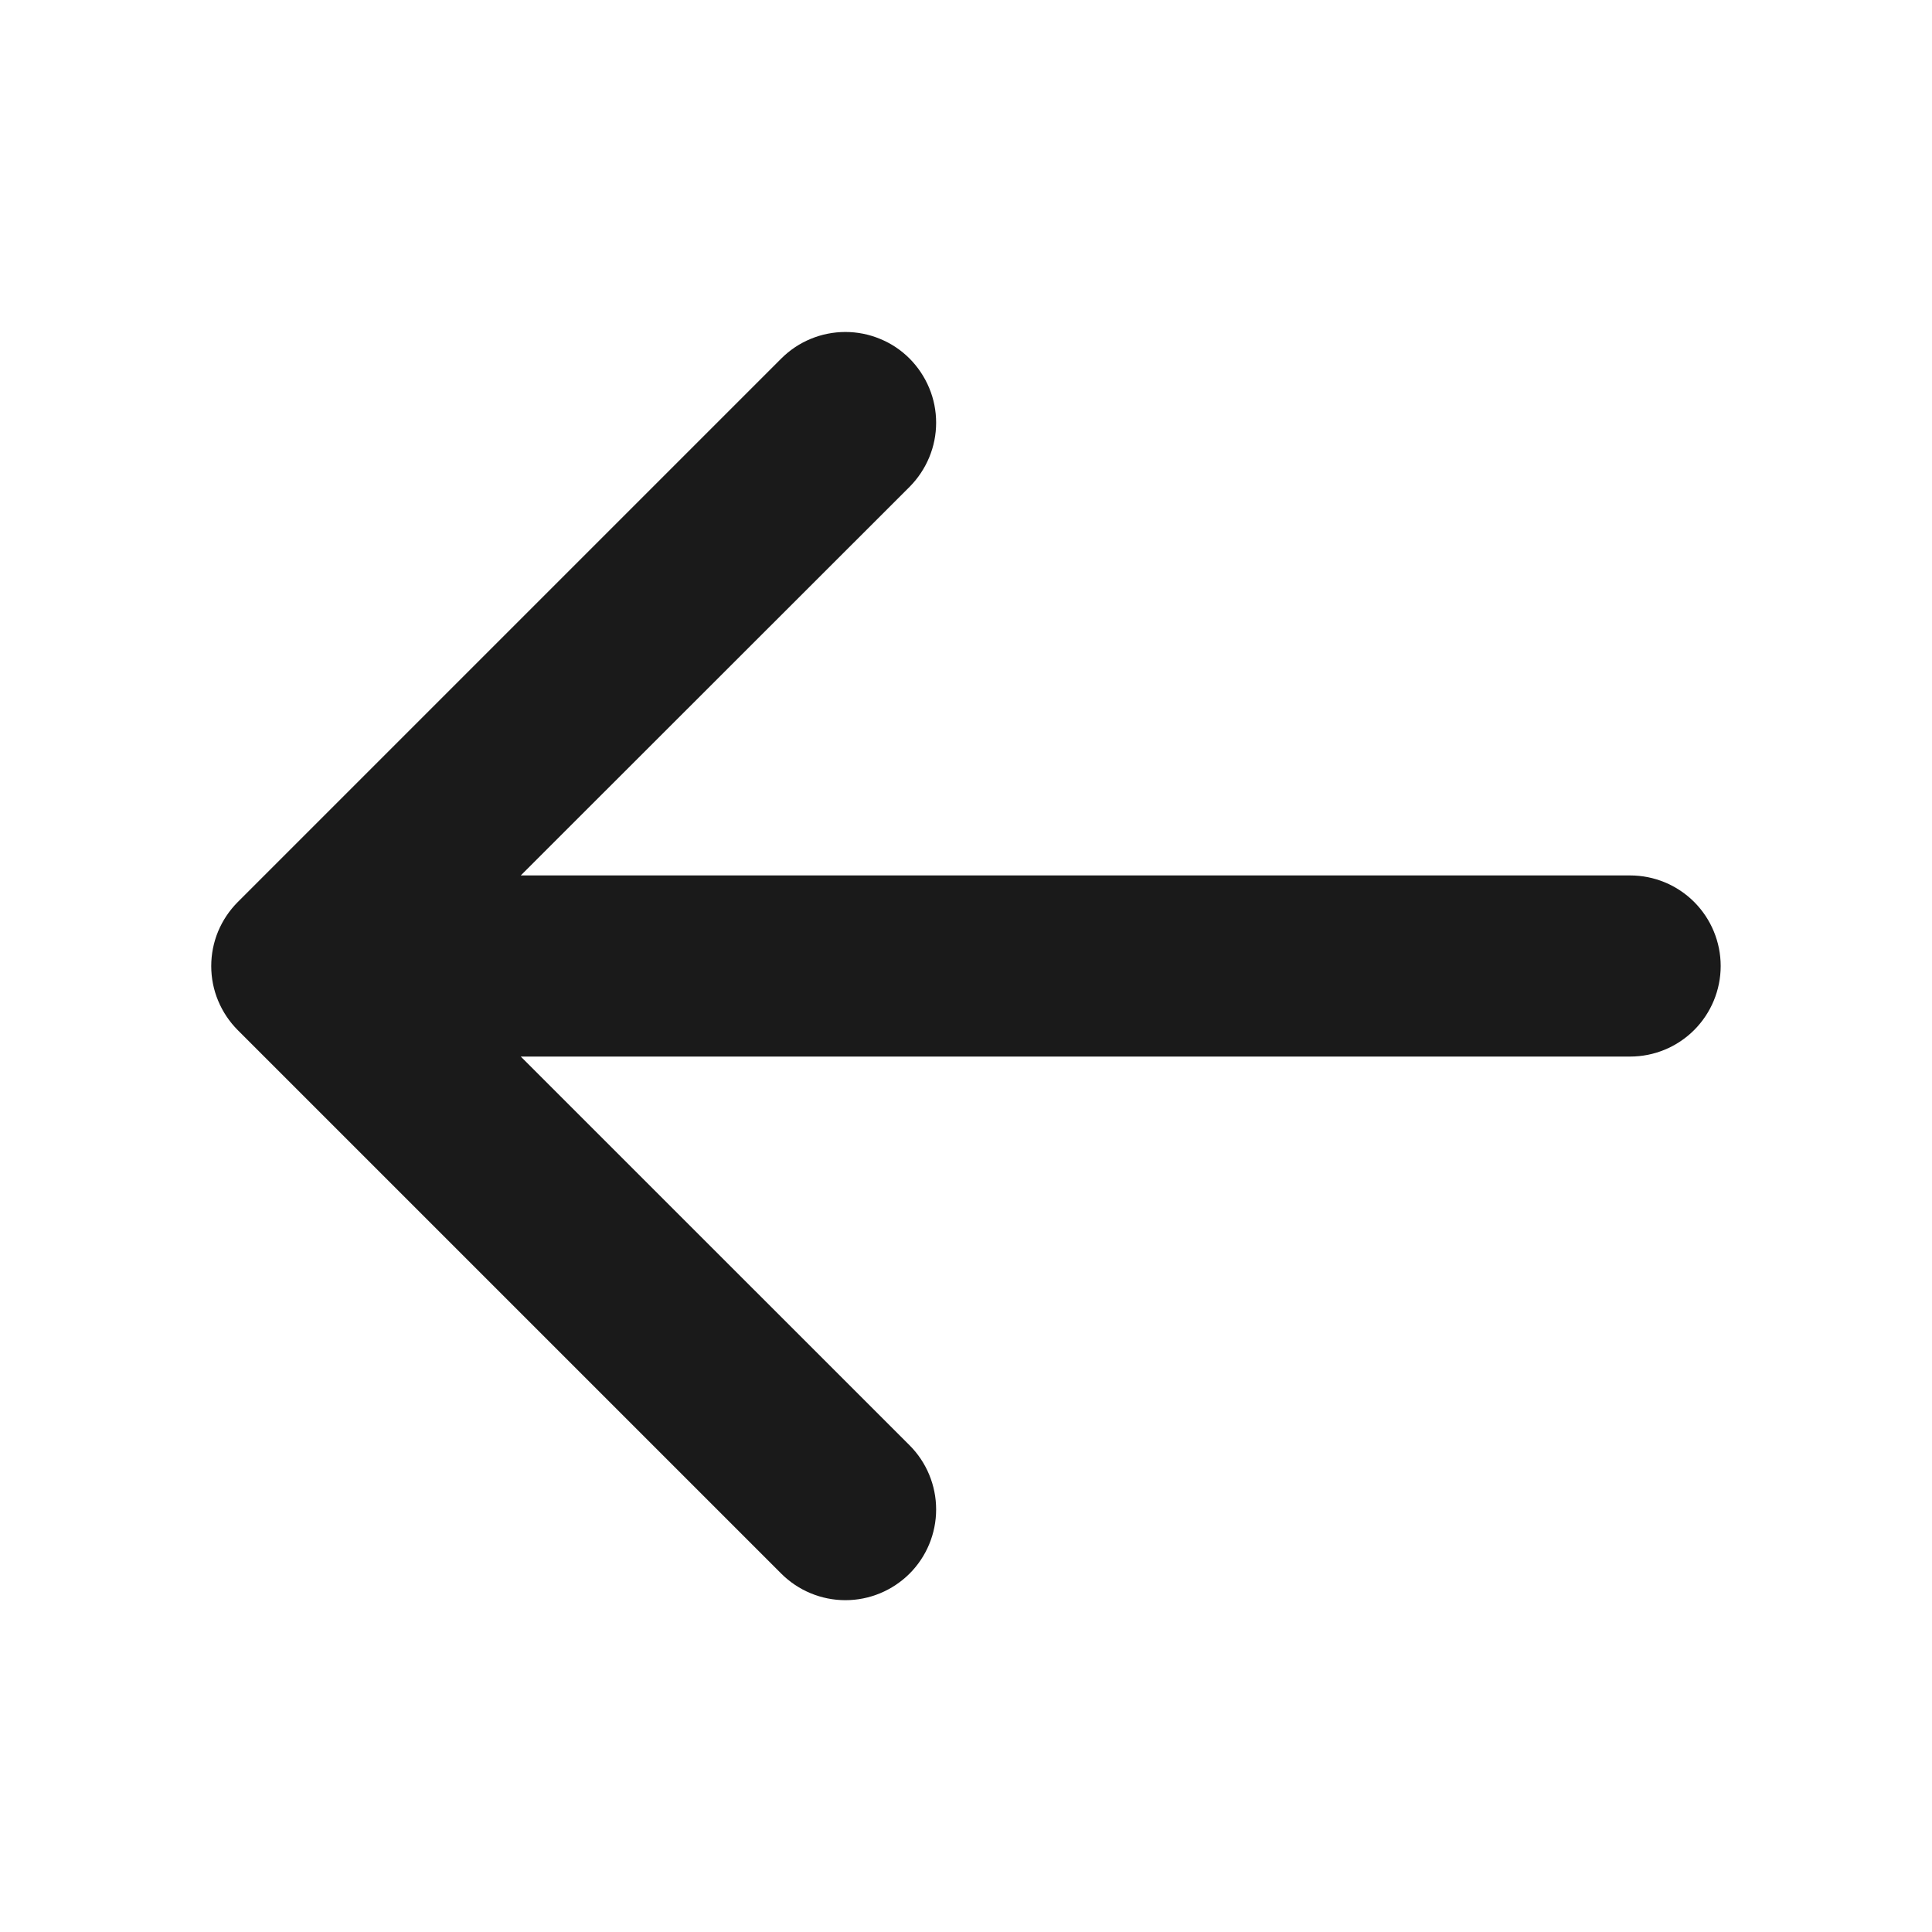
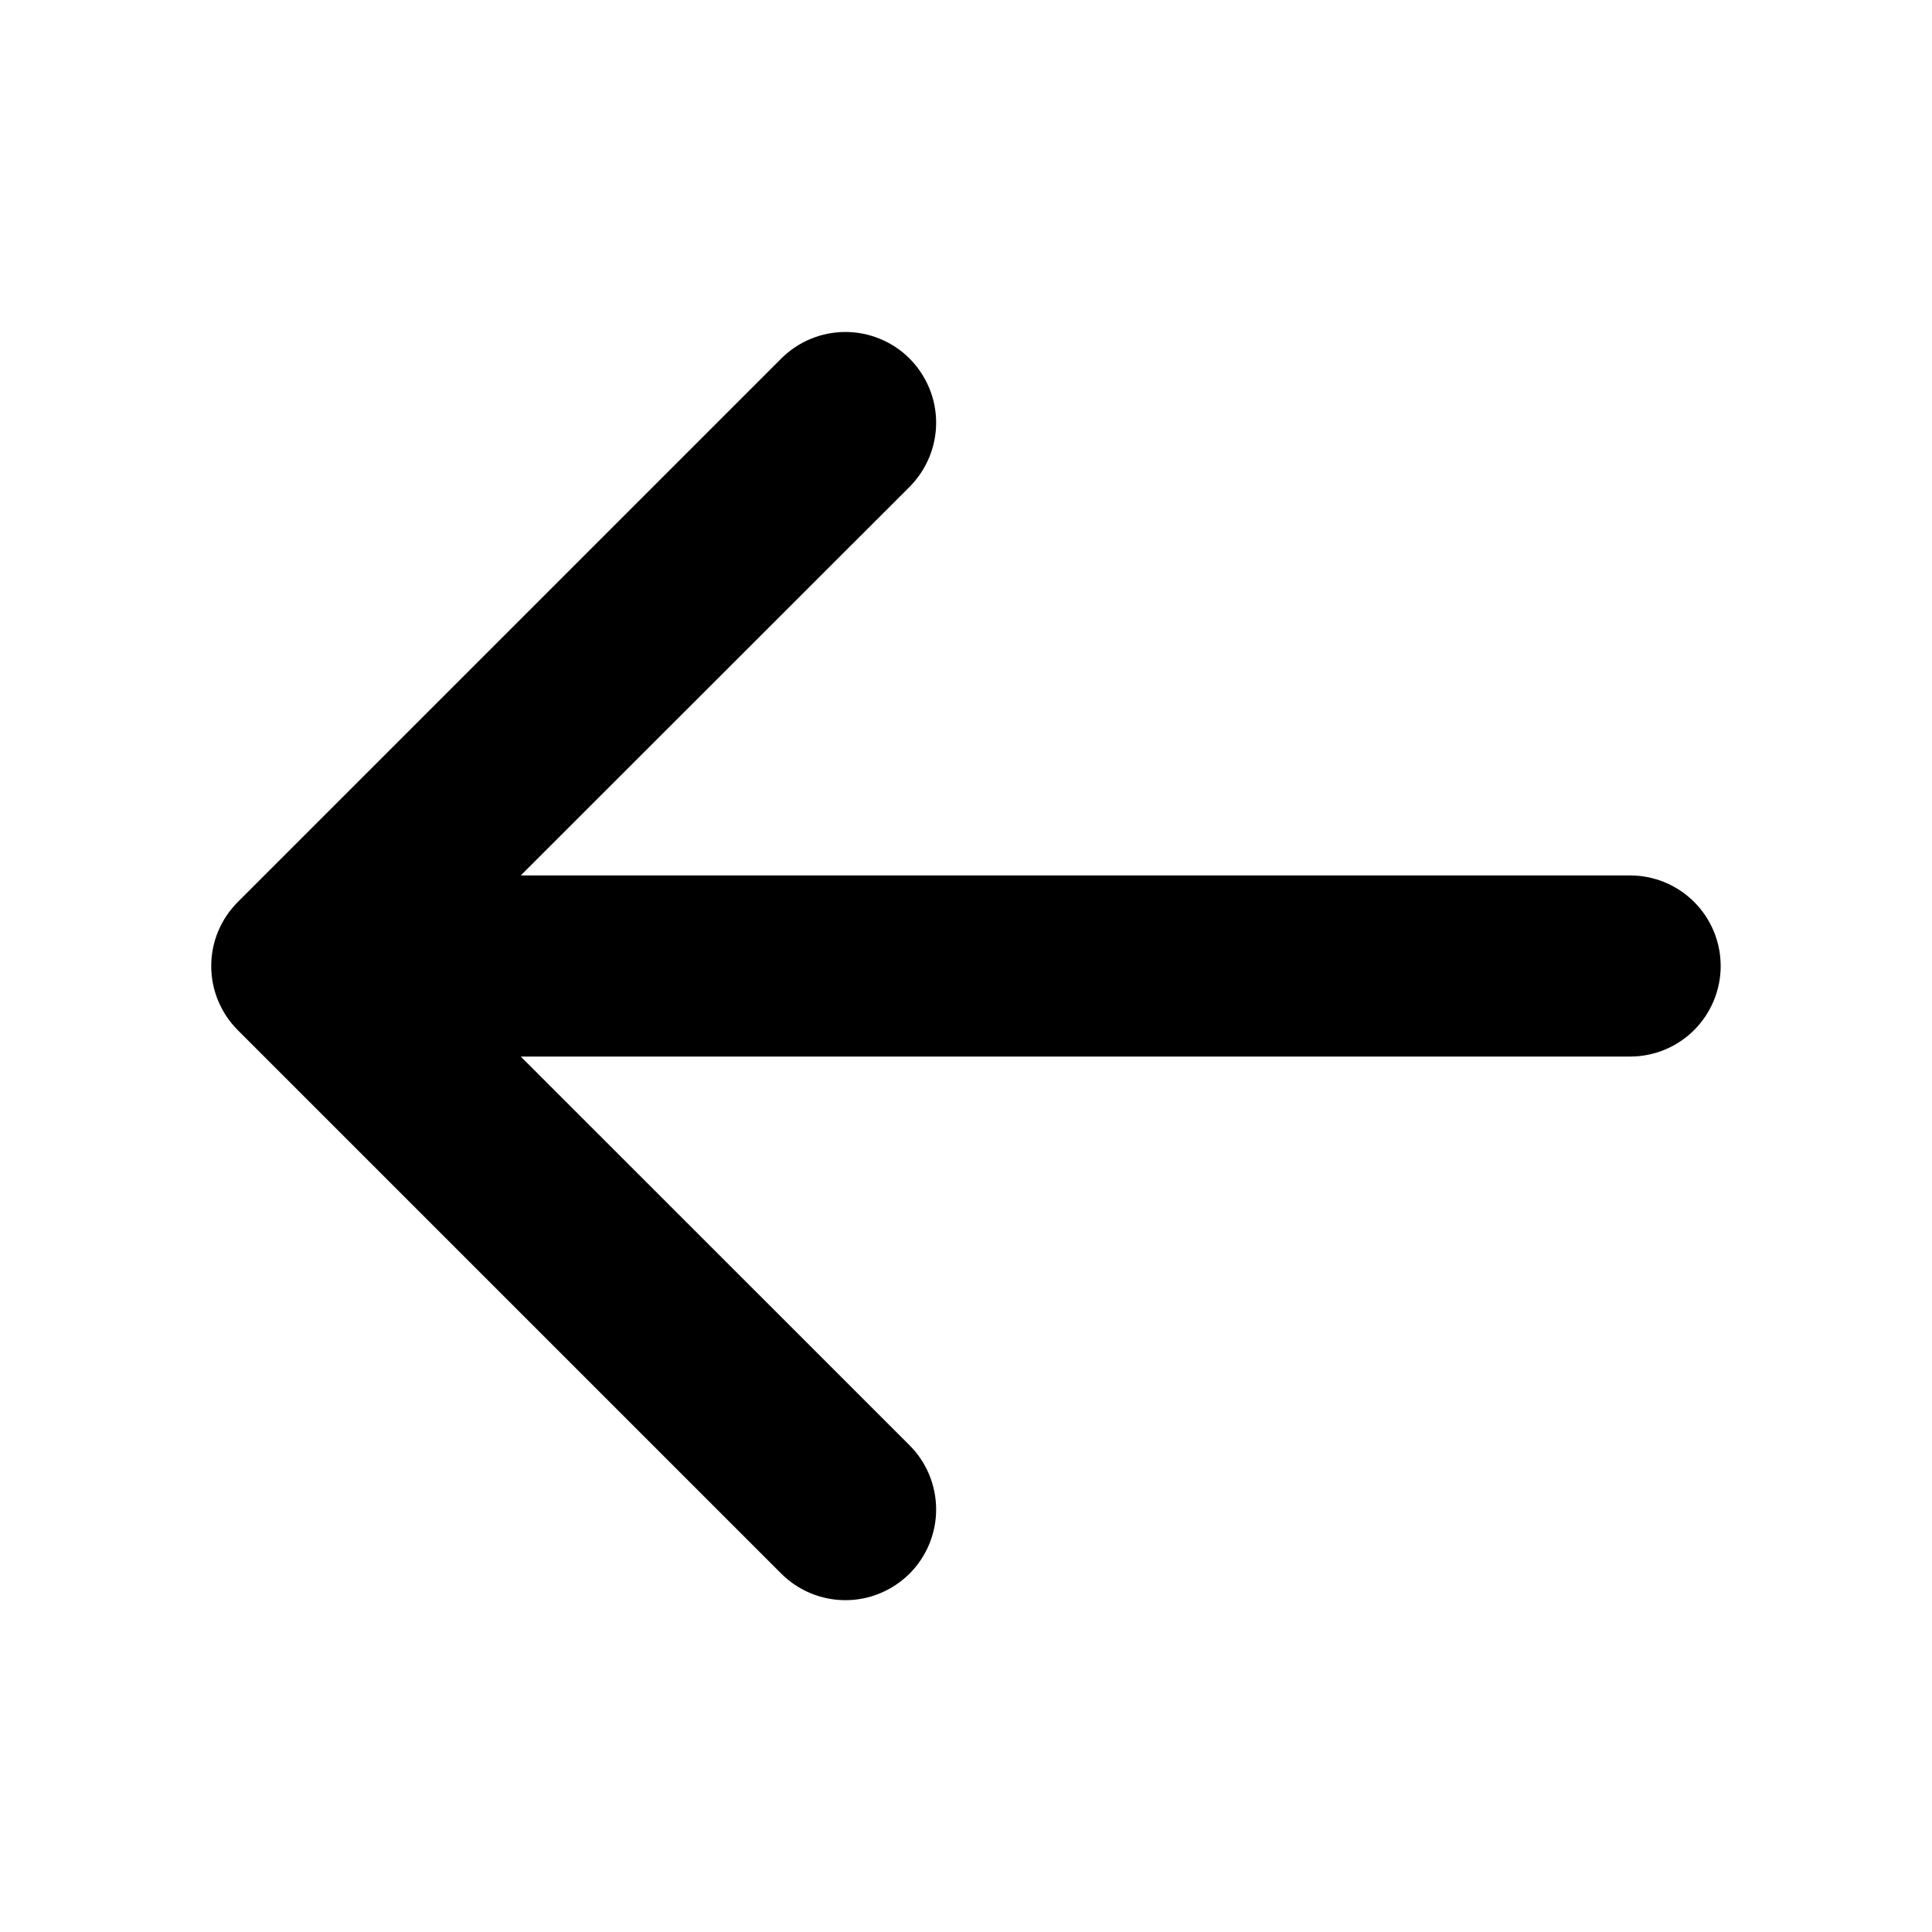
- <svg xmlns="http://www.w3.org/2000/svg" width="24" height="24" viewBox="0 0 24 24" fill="none">
-   <path d="M21.375 12C21.375 12.298 21.256 12.585 21.045 12.796C20.834 13.007 20.548 13.125 20.25 13.125H6.469L11.299 17.954C11.51 18.165 11.629 18.452 11.629 18.751C11.629 19.05 11.51 19.337 11.299 19.548C11.087 19.759 10.801 19.878 10.502 19.878C10.203 19.878 9.916 19.759 9.705 19.548L2.955 12.798C2.85 12.693 2.767 12.569 2.71 12.432C2.653 12.296 2.624 12.149 2.624 12.001C2.624 11.853 2.653 11.706 2.71 11.569C2.767 11.433 2.85 11.309 2.955 11.204L9.705 4.454C9.81 4.349 9.934 4.266 10.07 4.21C10.207 4.153 10.354 4.124 10.502 4.124C10.65 4.124 10.796 4.153 10.933 4.21C11.07 4.266 11.194 4.349 11.299 4.454C11.403 4.559 11.486 4.683 11.543 4.82C11.6 4.956 11.629 5.103 11.629 5.251C11.629 5.399 11.6 5.545 11.543 5.682C11.486 5.819 11.403 5.943 11.299 6.048L6.469 10.875H20.25C20.548 10.875 20.834 10.993 21.045 11.204C21.256 11.415 21.375 11.702 21.375 12Z" fill="#1A1A1A" />
+ <svg xmlns="http://www.w3.org/2000/svg" width="24" height="24" viewBox="0 0 24 24">
+   <path d="M21.375 12C21.375 12.298 21.256 12.585 21.045 12.796C20.834 13.007 20.548 13.125 20.25 13.125H6.469L11.299 17.954C11.51 18.165 11.629 18.452 11.629 18.751C11.629 19.05 11.51 19.337 11.299 19.548C11.087 19.759 10.801 19.878 10.502 19.878C10.203 19.878 9.916 19.759 9.705 19.548L2.955 12.798C2.85 12.693 2.767 12.569 2.71 12.432C2.653 12.296 2.624 12.149 2.624 12.001C2.624 11.853 2.653 11.706 2.71 11.569C2.767 11.433 2.85 11.309 2.955 11.204L9.705 4.454C9.81 4.349 9.934 4.266 10.07 4.21C10.207 4.153 10.354 4.124 10.502 4.124C10.65 4.124 10.796 4.153 10.933 4.21C11.07 4.266 11.194 4.349 11.299 4.454C11.403 4.559 11.486 4.683 11.543 4.82C11.6 4.956 11.629 5.103 11.629 5.251C11.629 5.399 11.6 5.545 11.543 5.682C11.486 5.819 11.403 5.943 11.299 6.048L6.469 10.875H20.25C20.548 10.875 20.834 10.993 21.045 11.204C21.256 11.415 21.375 11.702 21.375 12Z" />
</svg>
